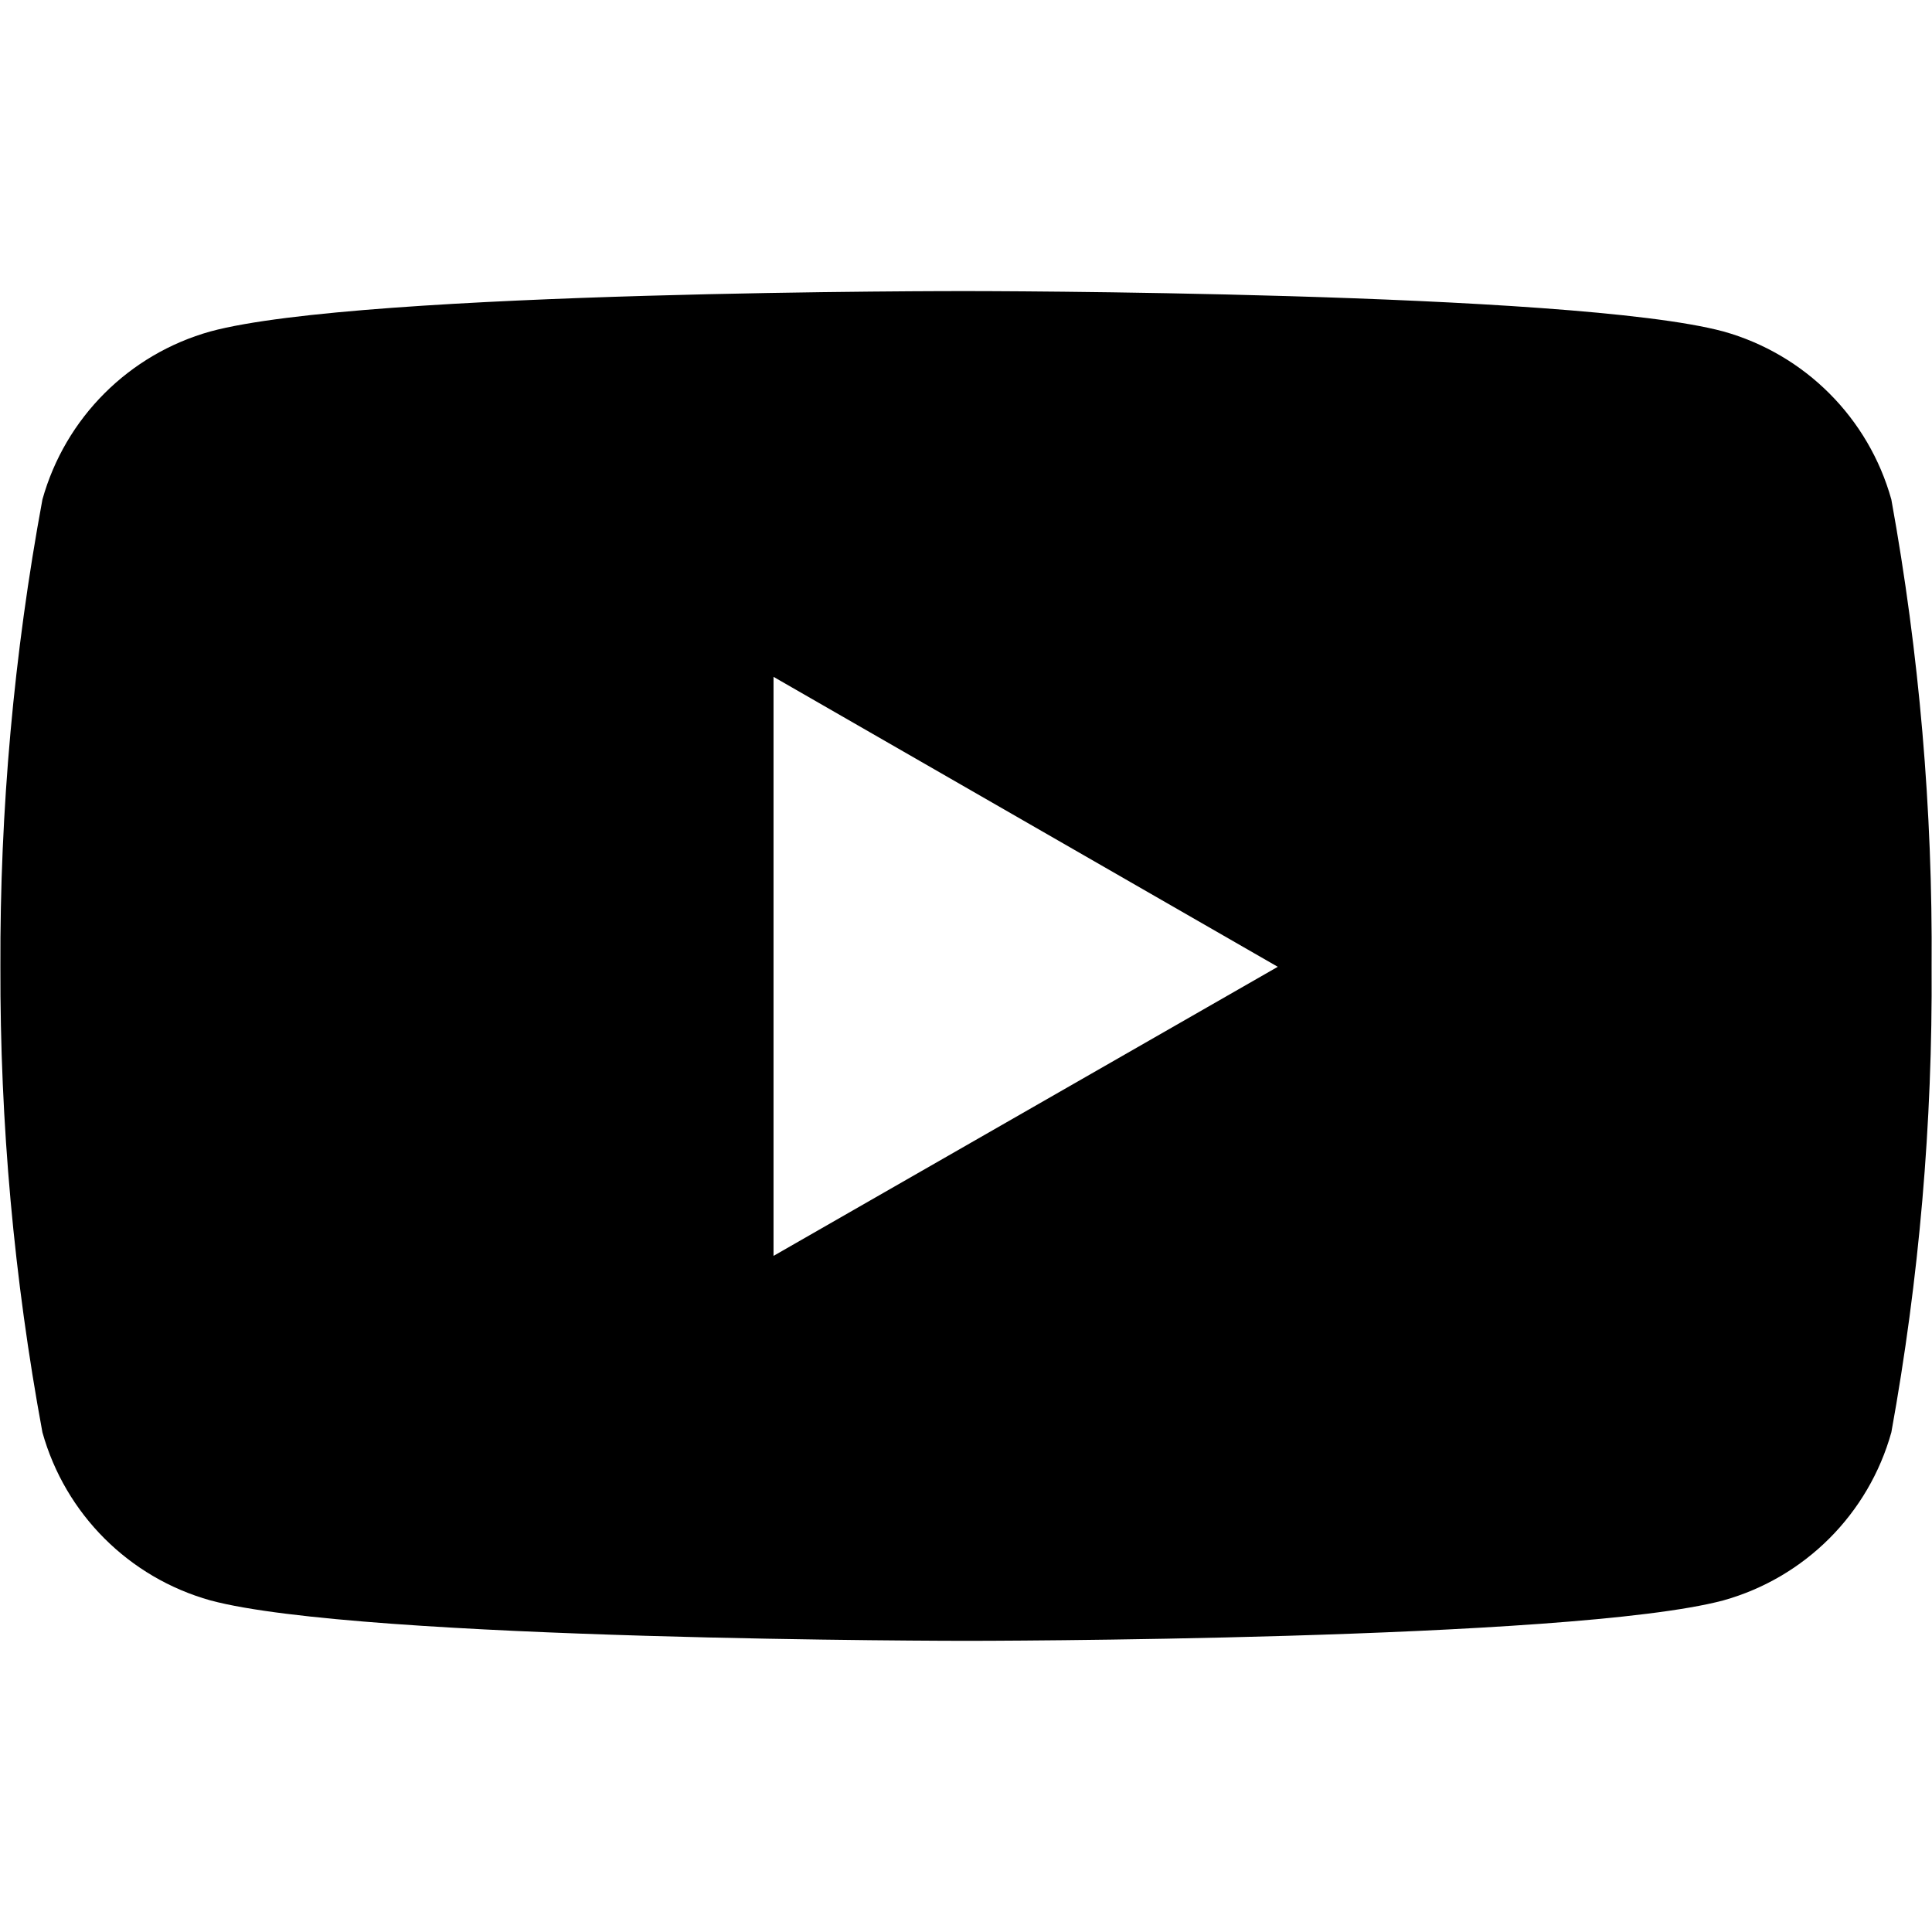
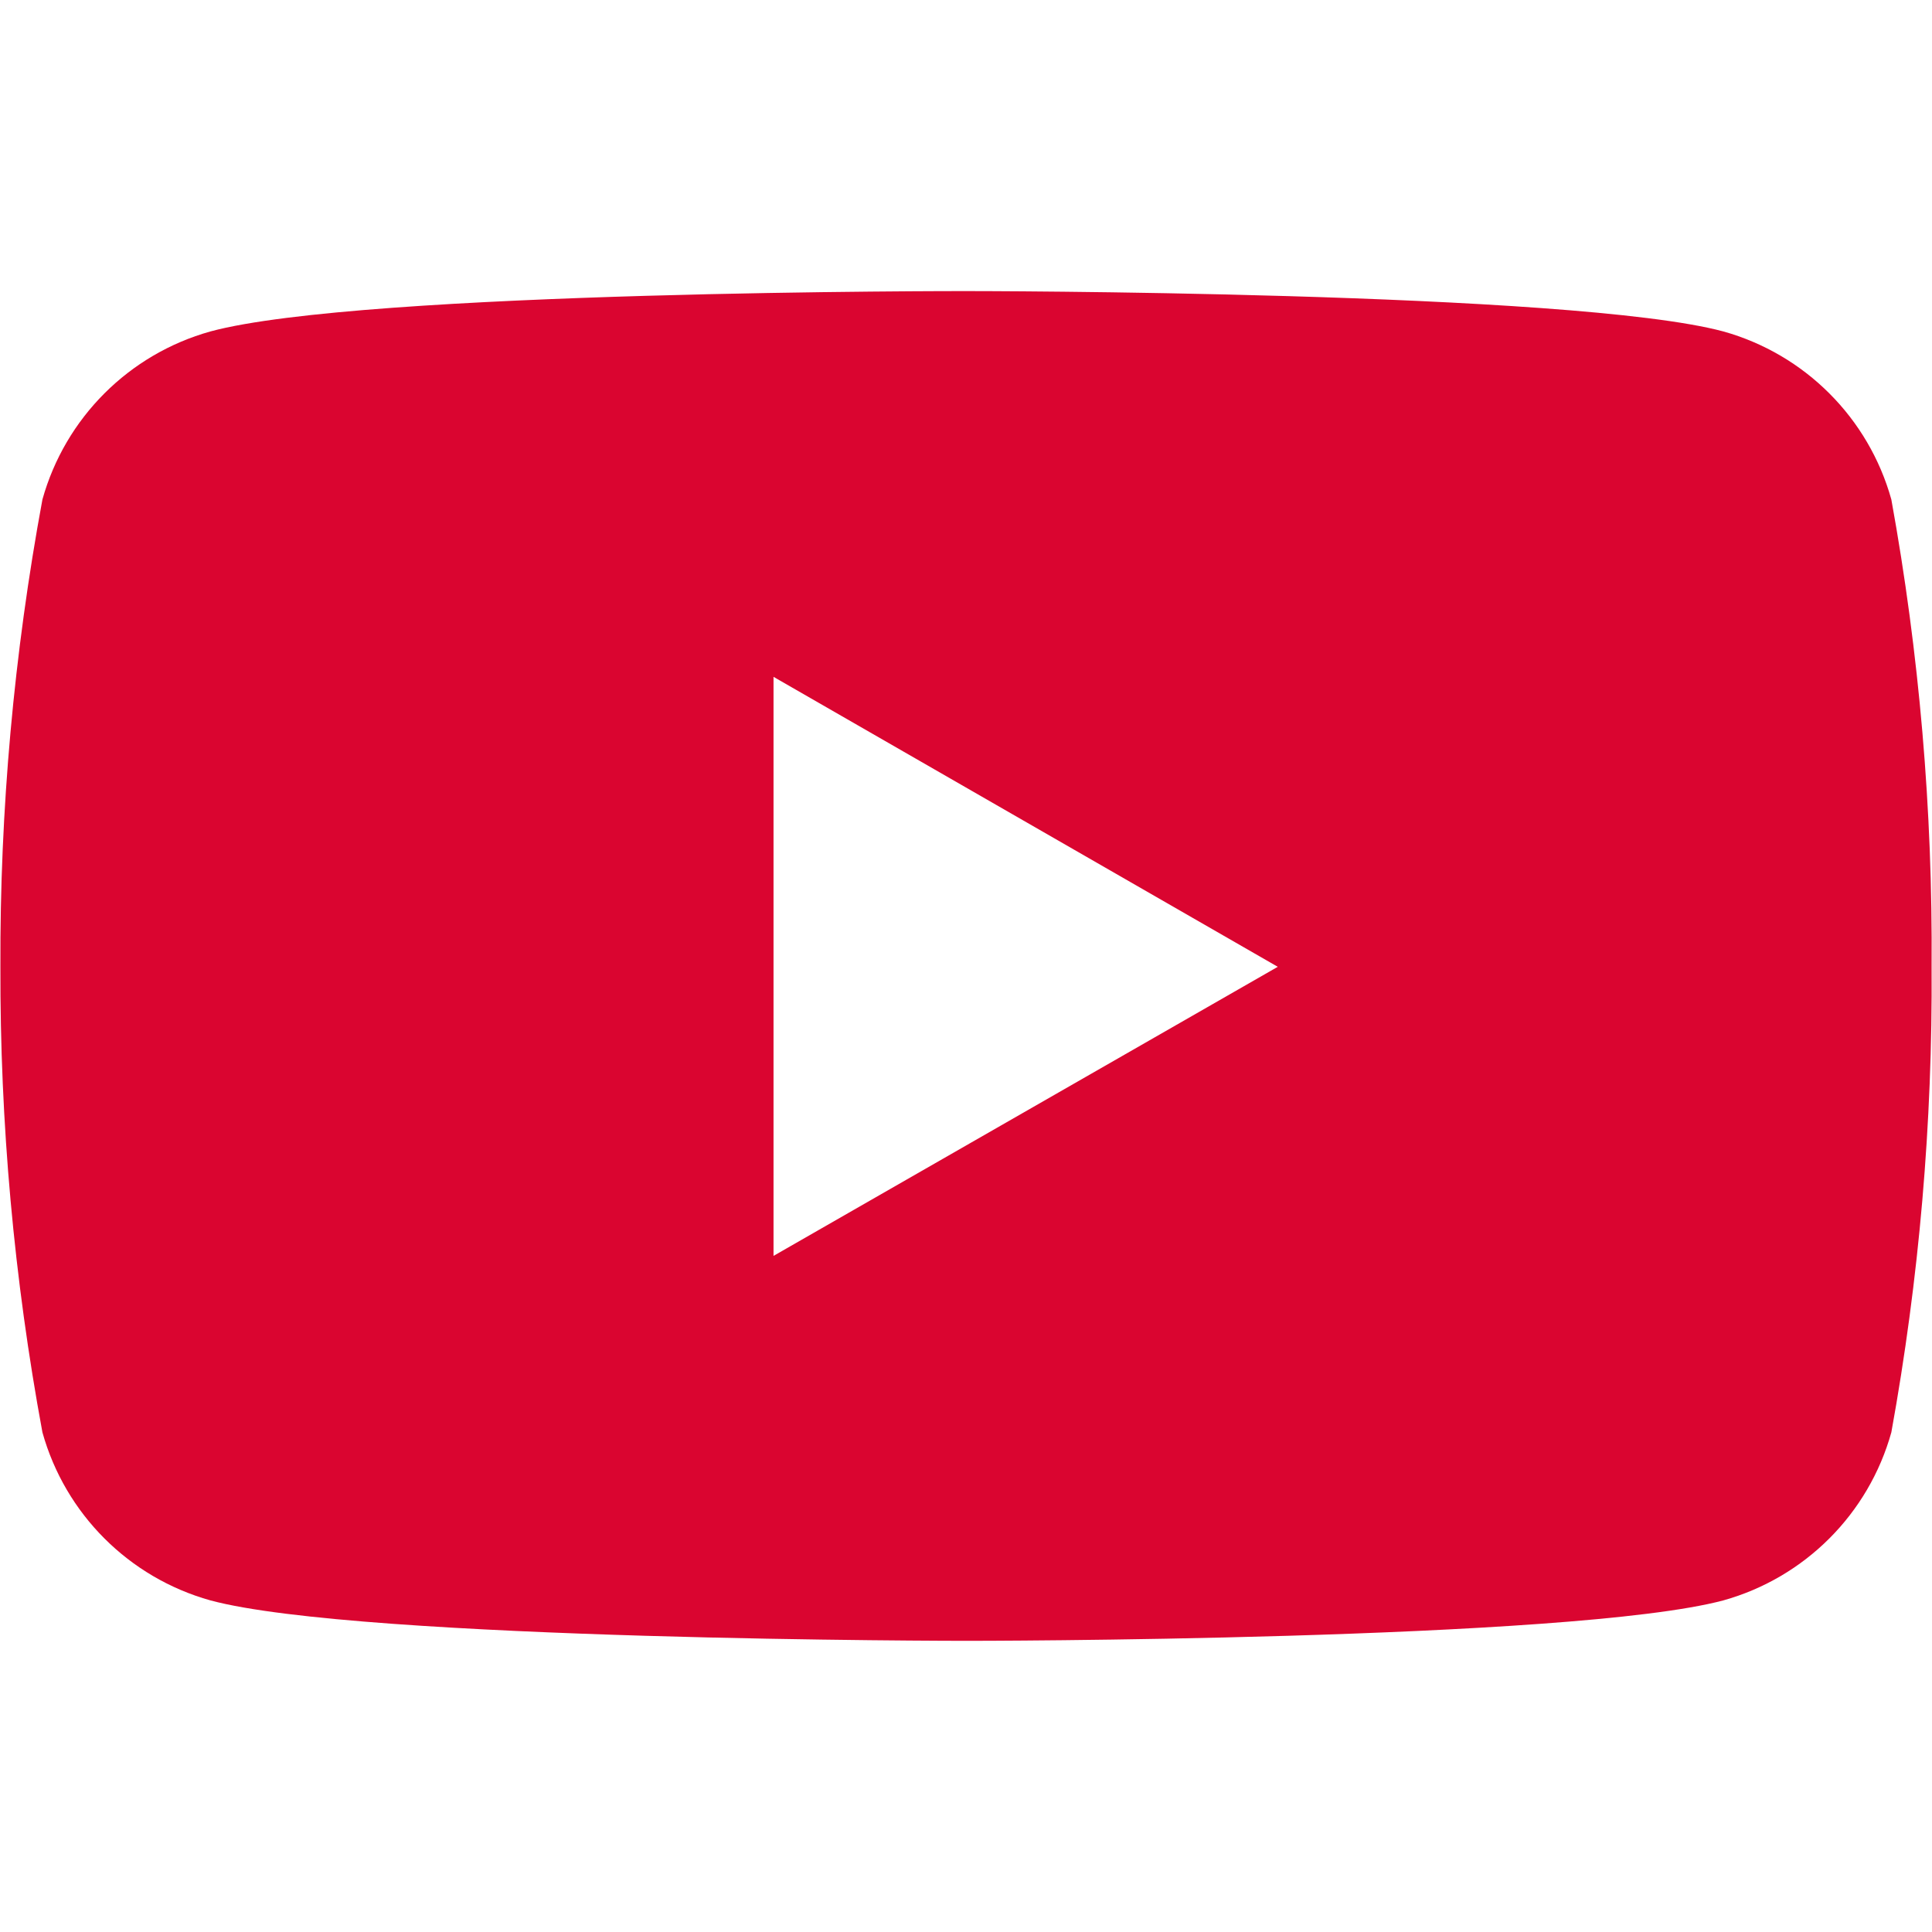
- <svg xmlns="http://www.w3.org/2000/svg" class="w-8" role="img" viewBox="0 0 24 24">
+ <svg xmlns="http://www.w3.org/2000/svg" class="w-8" fill="rgb(218,5,48)" role="img" viewBox="0 0 24 24">
  <path d="M23.495 6.205a3.007 3.007 0 0 0-2.088-2.088c-1.87-.501-9.396-.501-9.396-.501s-7.507-.01-9.396.501A3.007 3.007 0 0 0 .527 6.205a31.247 31.247 0 0 0-.522 5.805 31.247 31.247 0 0 0 .522 5.783 3.007 3.007 0 0 0 2.088 2.088c1.868.502 9.396.502 9.396.502s7.506 0 9.396-.502a3.007 3.007 0 0 0 2.088-2.088 31.247 31.247 0 0 0 .5-5.783 31.247 31.247 0 0 0-.5-5.805zM9.609 15.601V8.408l6.264 3.602z" />
</svg>
